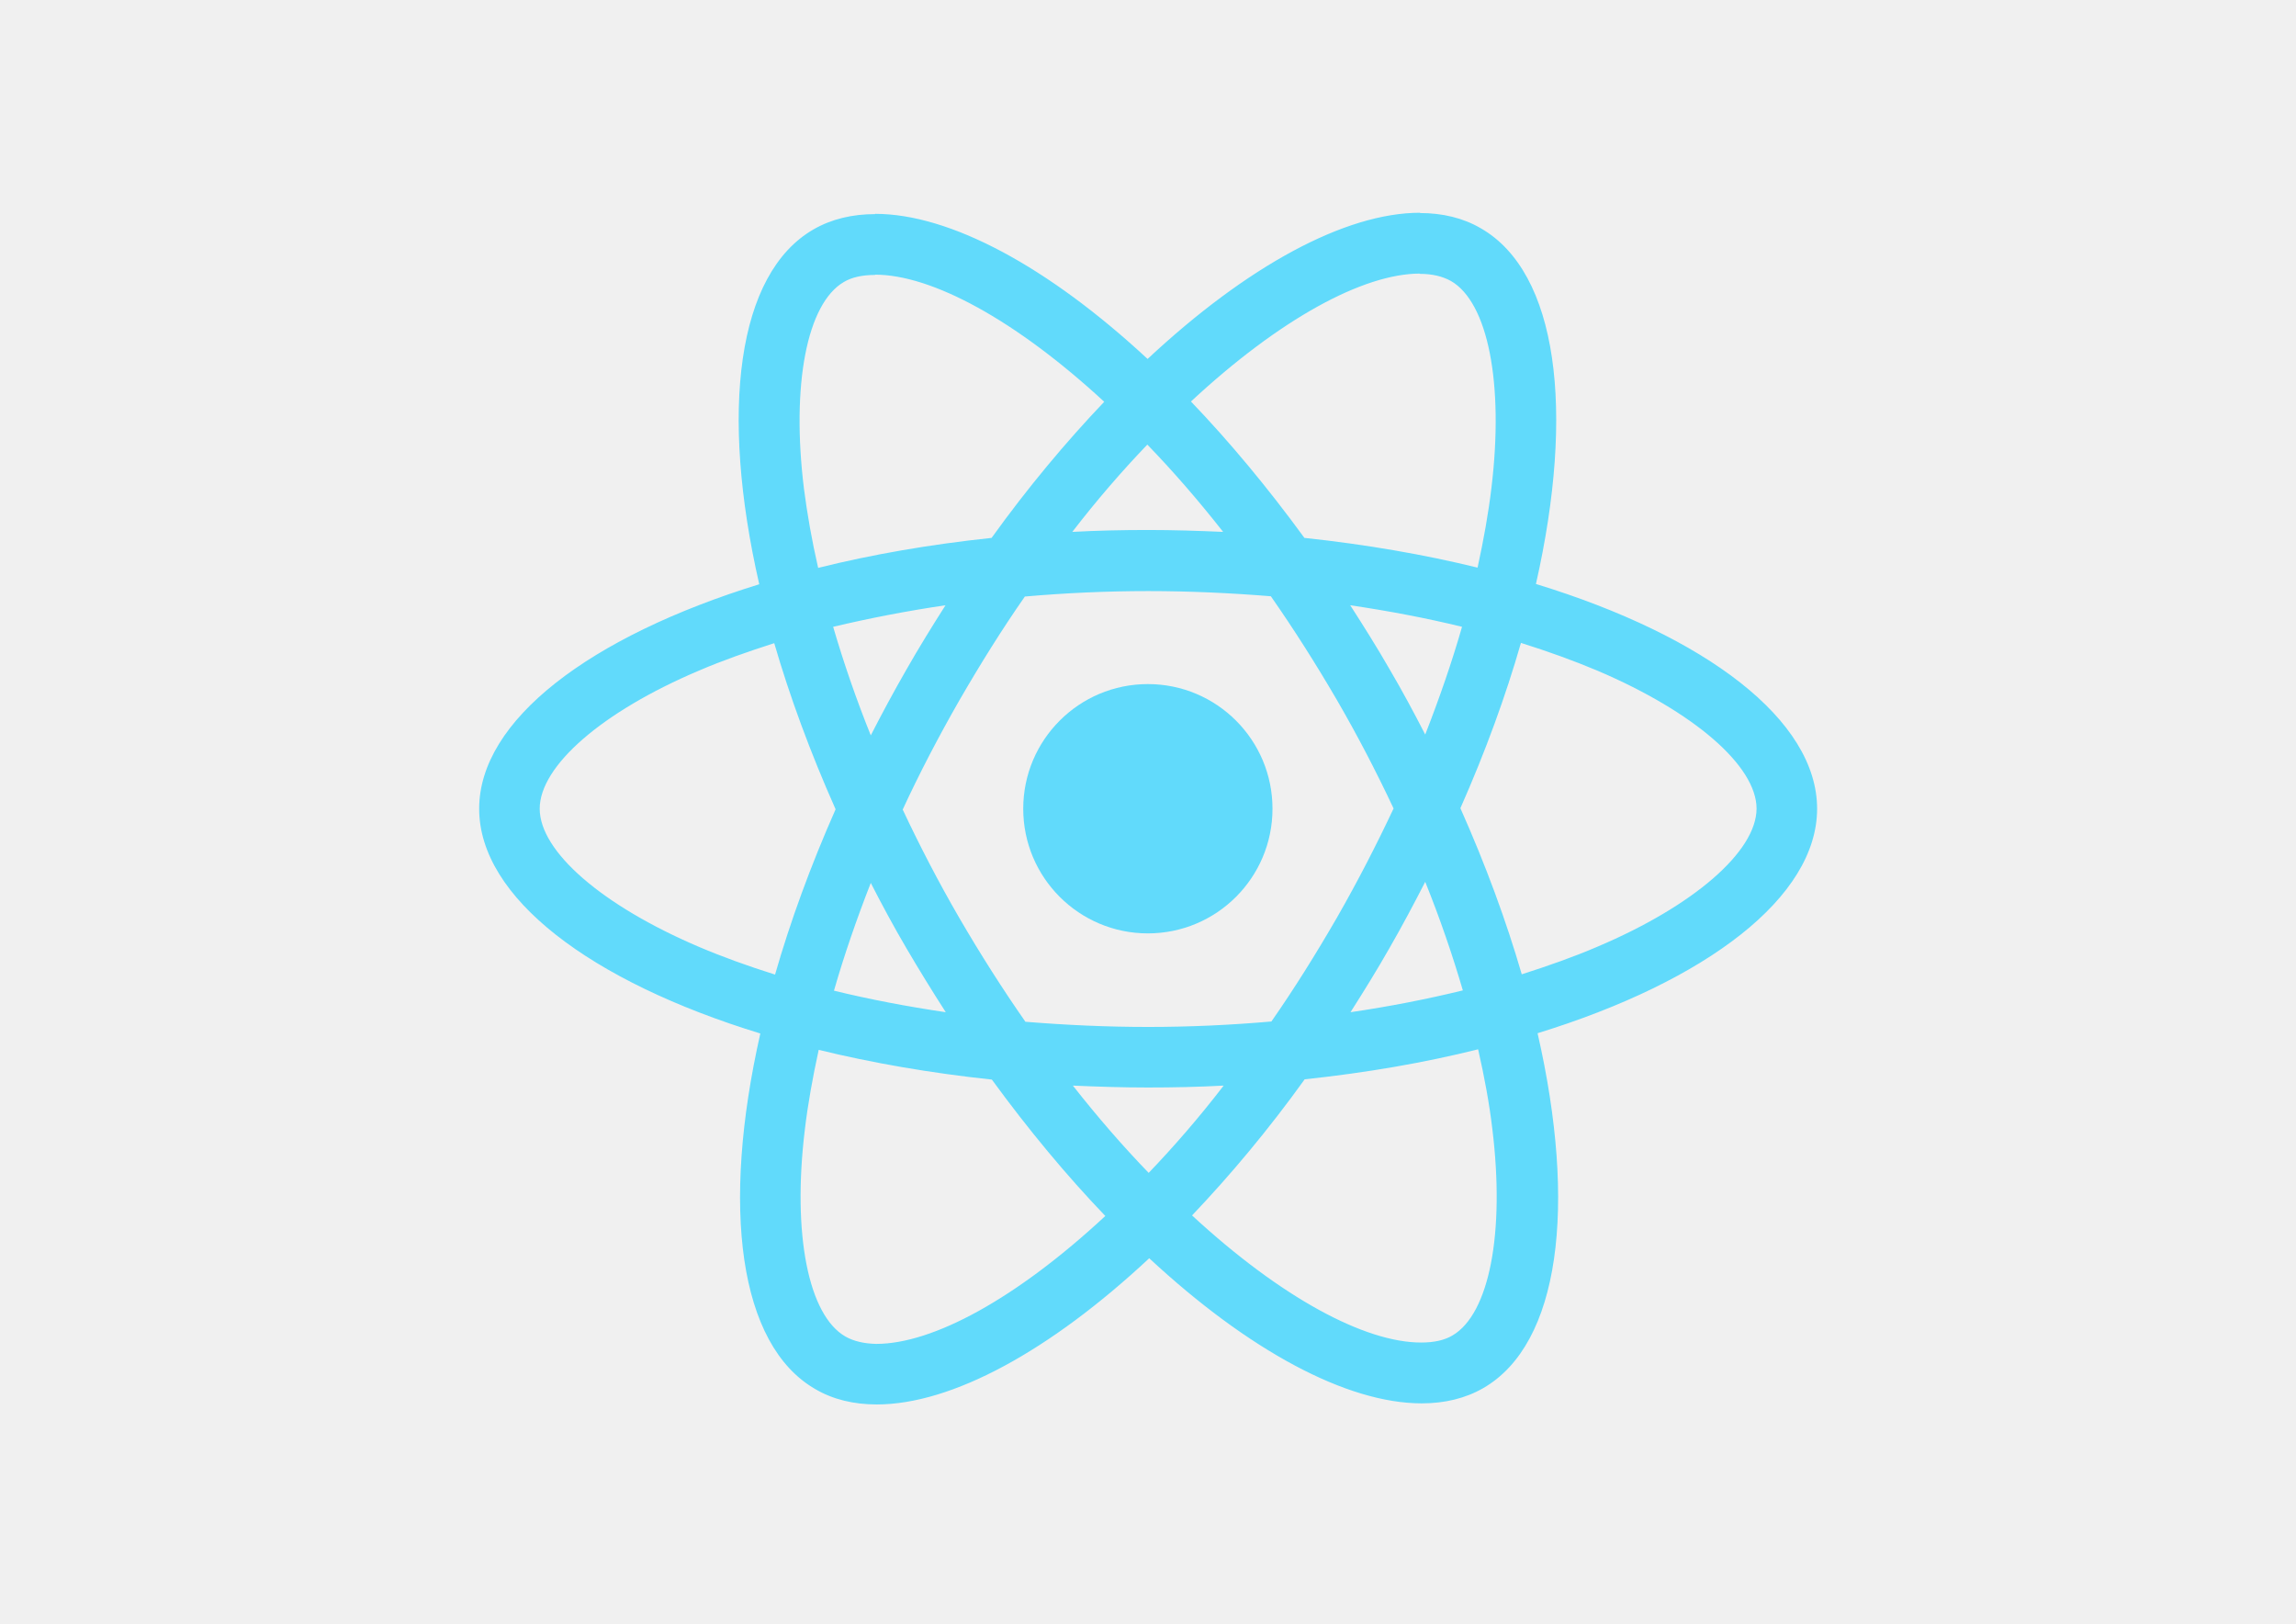
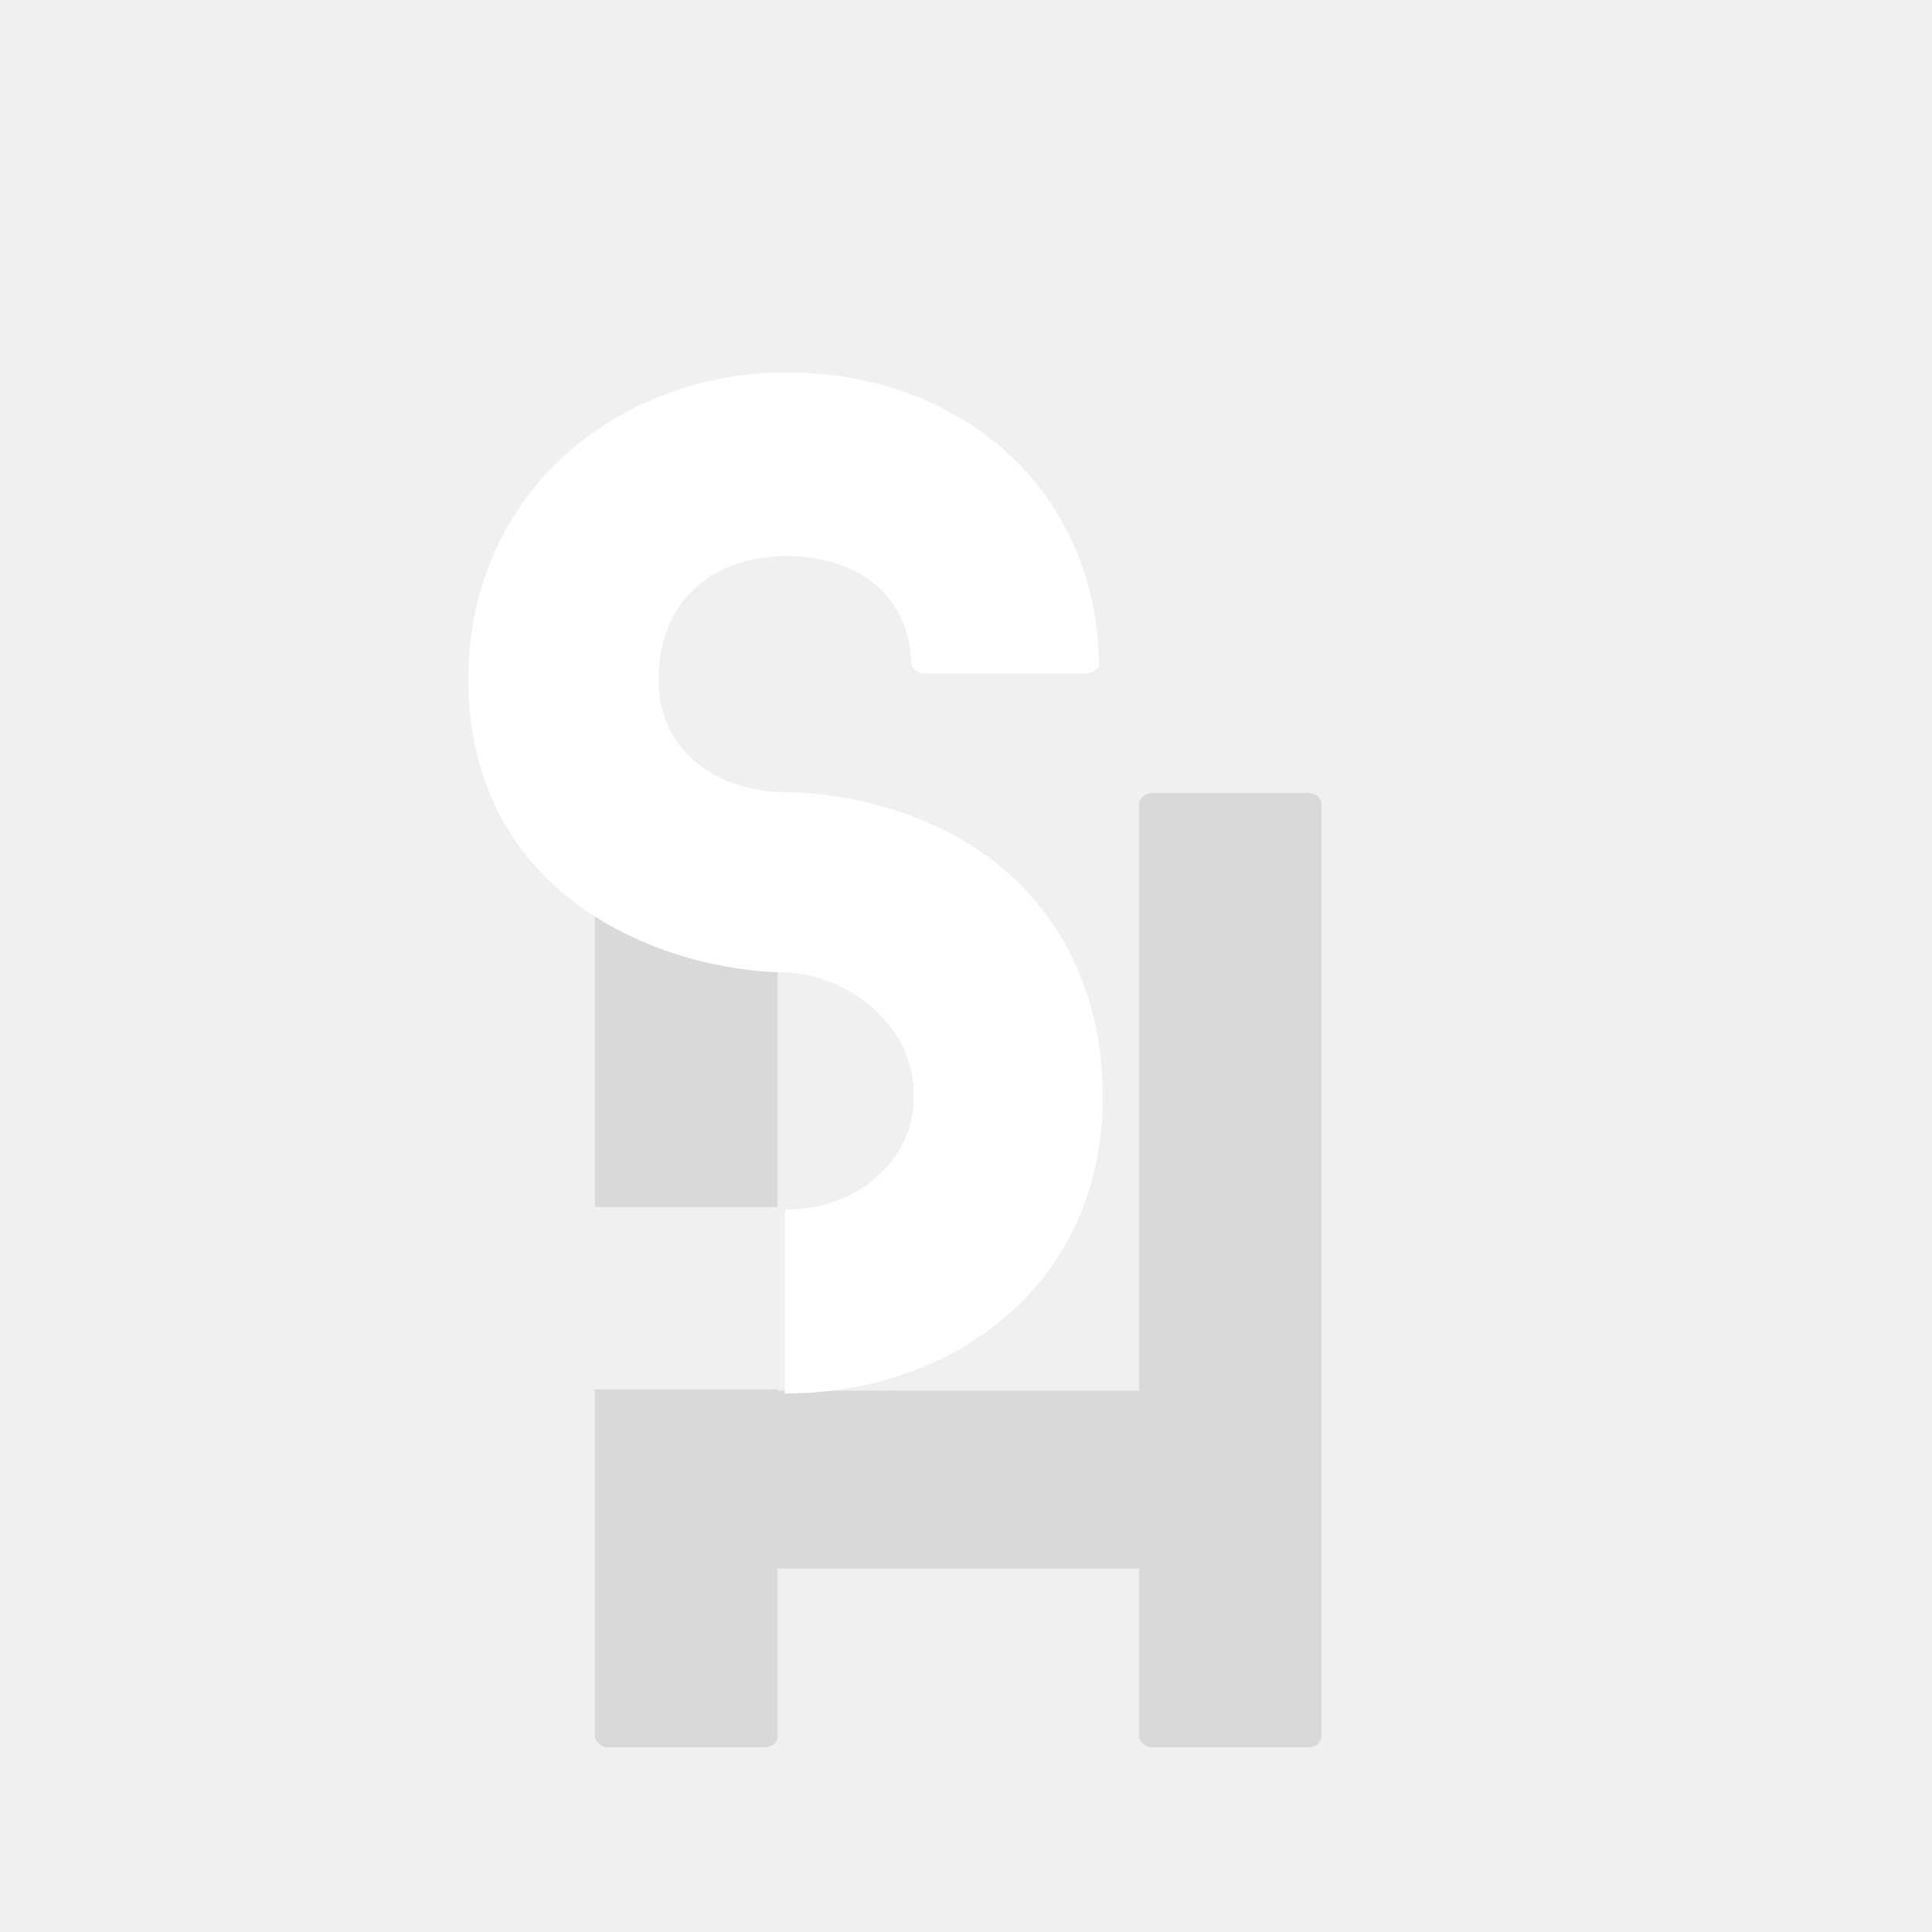
- <svg xmlns="http://www.w3.org/2000/svg" viewBox="0 0 841.9 595.3">
-   <g fill="#61DAFB">
-     <path d="M666.3 296.5c0-32.5-40.7-63.3-103.1-82.4 14.4-63.6 8-114.2-20.2-130.4-6.5-3.8-14.1-5.6-22.4-5.6v22.3c4.6 0 8.3.9 11.4 2.6 13.6 7.8 19.5 37.5 14.9 75.7-1.1 9.4-2.9 19.3-5.1 29.4-19.6-4.8-41-8.5-63.5-10.9-13.5-18.5-27.5-35.3-41.6-50 32.6-30.3 63.2-46.9 84-46.9V78c-27.5 0-63.5 19.6-99.9 53.6-36.4-33.8-72.4-53.2-99.9-53.2v22.3c20.7 0 51.4 16.5 84 46.6-14 14.7-28 31.4-41.3 49.9-22.6 2.4-44 6.1-63.6 11-2.3-10-4-19.7-5.2-29-4.7-38.2 1.1-67.9 14.6-75.8 3-1.8 6.9-2.6 11.5-2.6V78.5c-8.4 0-16 1.8-22.6 5.6-28.1 16.2-34.4 66.7-19.9 130.1-62.2 19.2-102.7 49.9-102.7 82.3 0 32.5 40.7 63.3 103.1 82.4-14.4 63.6-8 114.2 20.2 130.4 6.5 3.8 14.1 5.6 22.5 5.6 27.5 0 63.5-19.6 99.9-53.6 36.4 33.8 72.4 53.2 99.9 53.2 8.4 0 16-1.8 22.6-5.6 28.1-16.2 34.4-66.7 19.9-130.1 62-19.1 102.5-49.9 102.5-82.3zm-130.2-66.7c-3.7 12.9-8.3 26.2-13.5 39.5-4.1-8-8.4-16-13.1-24-4.6-8-9.5-15.8-14.4-23.4 14.2 2.1 27.9 4.7 41 7.9zm-45.8 106.5c-7.8 13.5-15.8 26.3-24.1 38.2-14.9 1.3-30 2-45.2 2-15.1 0-30.2-.7-45-1.9-8.3-11.9-16.4-24.6-24.2-38-7.6-13.1-14.5-26.4-20.8-39.8 6.2-13.4 13.2-26.8 20.7-39.9 7.8-13.5 15.8-26.3 24.1-38.2 14.9-1.3 30-2 45.2-2 15.1 0 30.2.7 45 1.9 8.3 11.9 16.4 24.6 24.2 38 7.6 13.1 14.5 26.4 20.8 39.8-6.3 13.4-13.2 26.8-20.7 39.9zm32.3-13c5.4 13.4 10 26.8 13.8 39.8-13.1 3.2-26.9 5.9-41.2 8 4.9-7.7 9.8-15.6 14.4-23.7 4.6-8 8.9-16.1 13-24.1zM421.2 430c-9.3-9.6-18.6-20.3-27.8-32 9 .4 18.2.7 27.5.7 9.4 0 18.7-.2 27.8-.7-9 11.7-18.3 22.4-27.5 32zm-74.4-58.9c-14.2-2.1-27.9-4.7-41-7.9 3.7-12.9 8.3-26.2 13.5-39.5 4.1 8 8.4 16 13.1 24 4.7 8 9.5 15.8 14.4 23.4zM420.7 163c9.3 9.6 18.6 20.3 27.8 32-9-.4-18.2-.7-27.5-.7-9.4 0-18.7.2-27.8.7 9-11.7 18.3-22.4 27.5-32zm-74 58.9c-4.9 7.7-9.8 15.6-14.4 23.7-4.6 8-8.9 16-13 24-5.4-13.4-10-26.8-13.8-39.8 13.1-3.1 26.9-5.8 41.2-7.9zm-90.5 125.2c-35.4-15.1-58.3-34.9-58.3-50.6 0-15.7 22.9-35.6 58.3-50.6 8.6-3.7 18-7 27.7-10.1 5.7 19.6 13.2 40 22.5 60.9-9.2 20.8-16.6 41.1-22.2 60.6-9.9-3.1-19.3-6.5-28-10.2zM310 490c-13.6-7.8-19.5-37.5-14.9-75.7 1.1-9.4 2.9-19.3 5.1-29.4 19.6 4.8 41 8.5 63.5 10.9 13.5 18.5 27.5 35.3 41.6 50-32.6 30.3-63.2 46.9-84 46.9-4.5-.1-8.3-1-11.3-2.7zm237.2-76.2c4.7 38.2-1.1 67.9-14.6 75.8-3 1.8-6.9 2.6-11.5 2.6-20.7 0-51.4-16.5-84-46.6 14-14.7 28-31.4 41.3-49.9 22.6-2.4 44-6.1 63.6-11 2.3 10.1 4.1 19.8 5.2 29.1zm38.5-66.7c-8.6 3.7-18 7-27.7 10.1-5.7-19.6-13.2-40-22.5-60.9 9.2-20.8 16.6-41.1 22.2-60.6 9.9 3.1 19.3 6.5 28.1 10.2 35.4 15.1 58.3 34.9 58.3 50.6-.1 15.7-23 35.6-58.4 50.6zM320.8 78.4z" />
-     <circle cx="420.9" cy="296.5" r="45.7" />
-     <path d="M520.5 78.1z" />
+ <svg xmlns="http://www.w3.org/2000/svg" width="40" zoomAndPan="magnify" viewBox="0 0 30 30" height="40" preserveAspectRatio="xMidYMid meet" version="1.0">
+   <defs>
+     <g />
+   </defs>
+   <g fill="#d9d9d9" fill-opacity="1">
+     <g transform="translate(9.2373, 27.13341)">
+       <g>
+         <path d="M 2.836 -8.391 L 2.836 -14.652 C 2.836 -14.727 2.762 -14.82 2.629 -14.82 L 0.203 -14.82 C 0.094 -14.82 0 -14.727 0 -14.652 L 0 -8.391 Z M 11.078 -14.82 L 8.652 -14.82 C 8.539 -14.82 8.449 -14.727 8.449 -14.652 L 8.449 -5.539 L 2.836 -5.539 L 2.836 -5.559 L 0 -5.559 L 0 -0.168 C 0 -0.094 0.094 0 0.203 0 L 2.629 0 C 2.762 0 2.836 -0.094 2.836 -0.168 L 2.836 -2.777 L 8.449 -2.777 L 8.449 -0.168 C 8.449 -0.094 8.539 0 8.652 0 L 11.078 0 C 11.207 0 11.281 -0.094 11.281 -0.168 L 11.281 -14.652 C 11.281 -14.727 11.207 -14.82 11.078 -14.82 Z M 11.078 -14.82 " />
+       </g>
+     </g>
+   </g>
+   <g fill="#ffffff" fill-opacity="1">
+     <g transform="translate(7.272345, 21.6376)">
+       <g>
+         <path d="M 7.273 -8.801 C 6.145 -9.336 5.035 -9.336 4.934 -9.336 C 3.926 -9.336 2.953 -9.93 2.953 -11.078 C 2.953 -12.348 3.844 -13.004 4.934 -13.004 C 5.965 -13.004 6.84 -12.469 6.879 -11.336 C 6.879 -11.277 6.977 -11.18 7.098 -11.18 L 9.574 -11.18 C 9.711 -11.18 9.812 -11.277 9.793 -11.336 C 9.754 -14.035 7.652 -15.855 4.934 -15.855 C 2.398 -15.855 0 -14.055 0 -11.078 C 0 -9.238 0.93 -7.828 2.578 -7.074 C 3.727 -6.539 4.797 -6.539 4.934 -6.539 C 5.828 -6.5 6.918 -5.789 6.918 -4.617 C 6.918 -3.566 5.984 -2.855 4.934 -2.855 C 4.934 -2.855 4.934 -2.855 4.914 -2.855 L 4.914 0 C 4.934 0 4.934 0 4.934 0 C 7.473 0 9.852 -1.645 9.852 -4.617 C 9.852 -6.48 8.938 -8.027 7.273 -8.801 Z M 7.273 -8.801 " />
+       </g>
+     </g>
  </g>
</svg>
